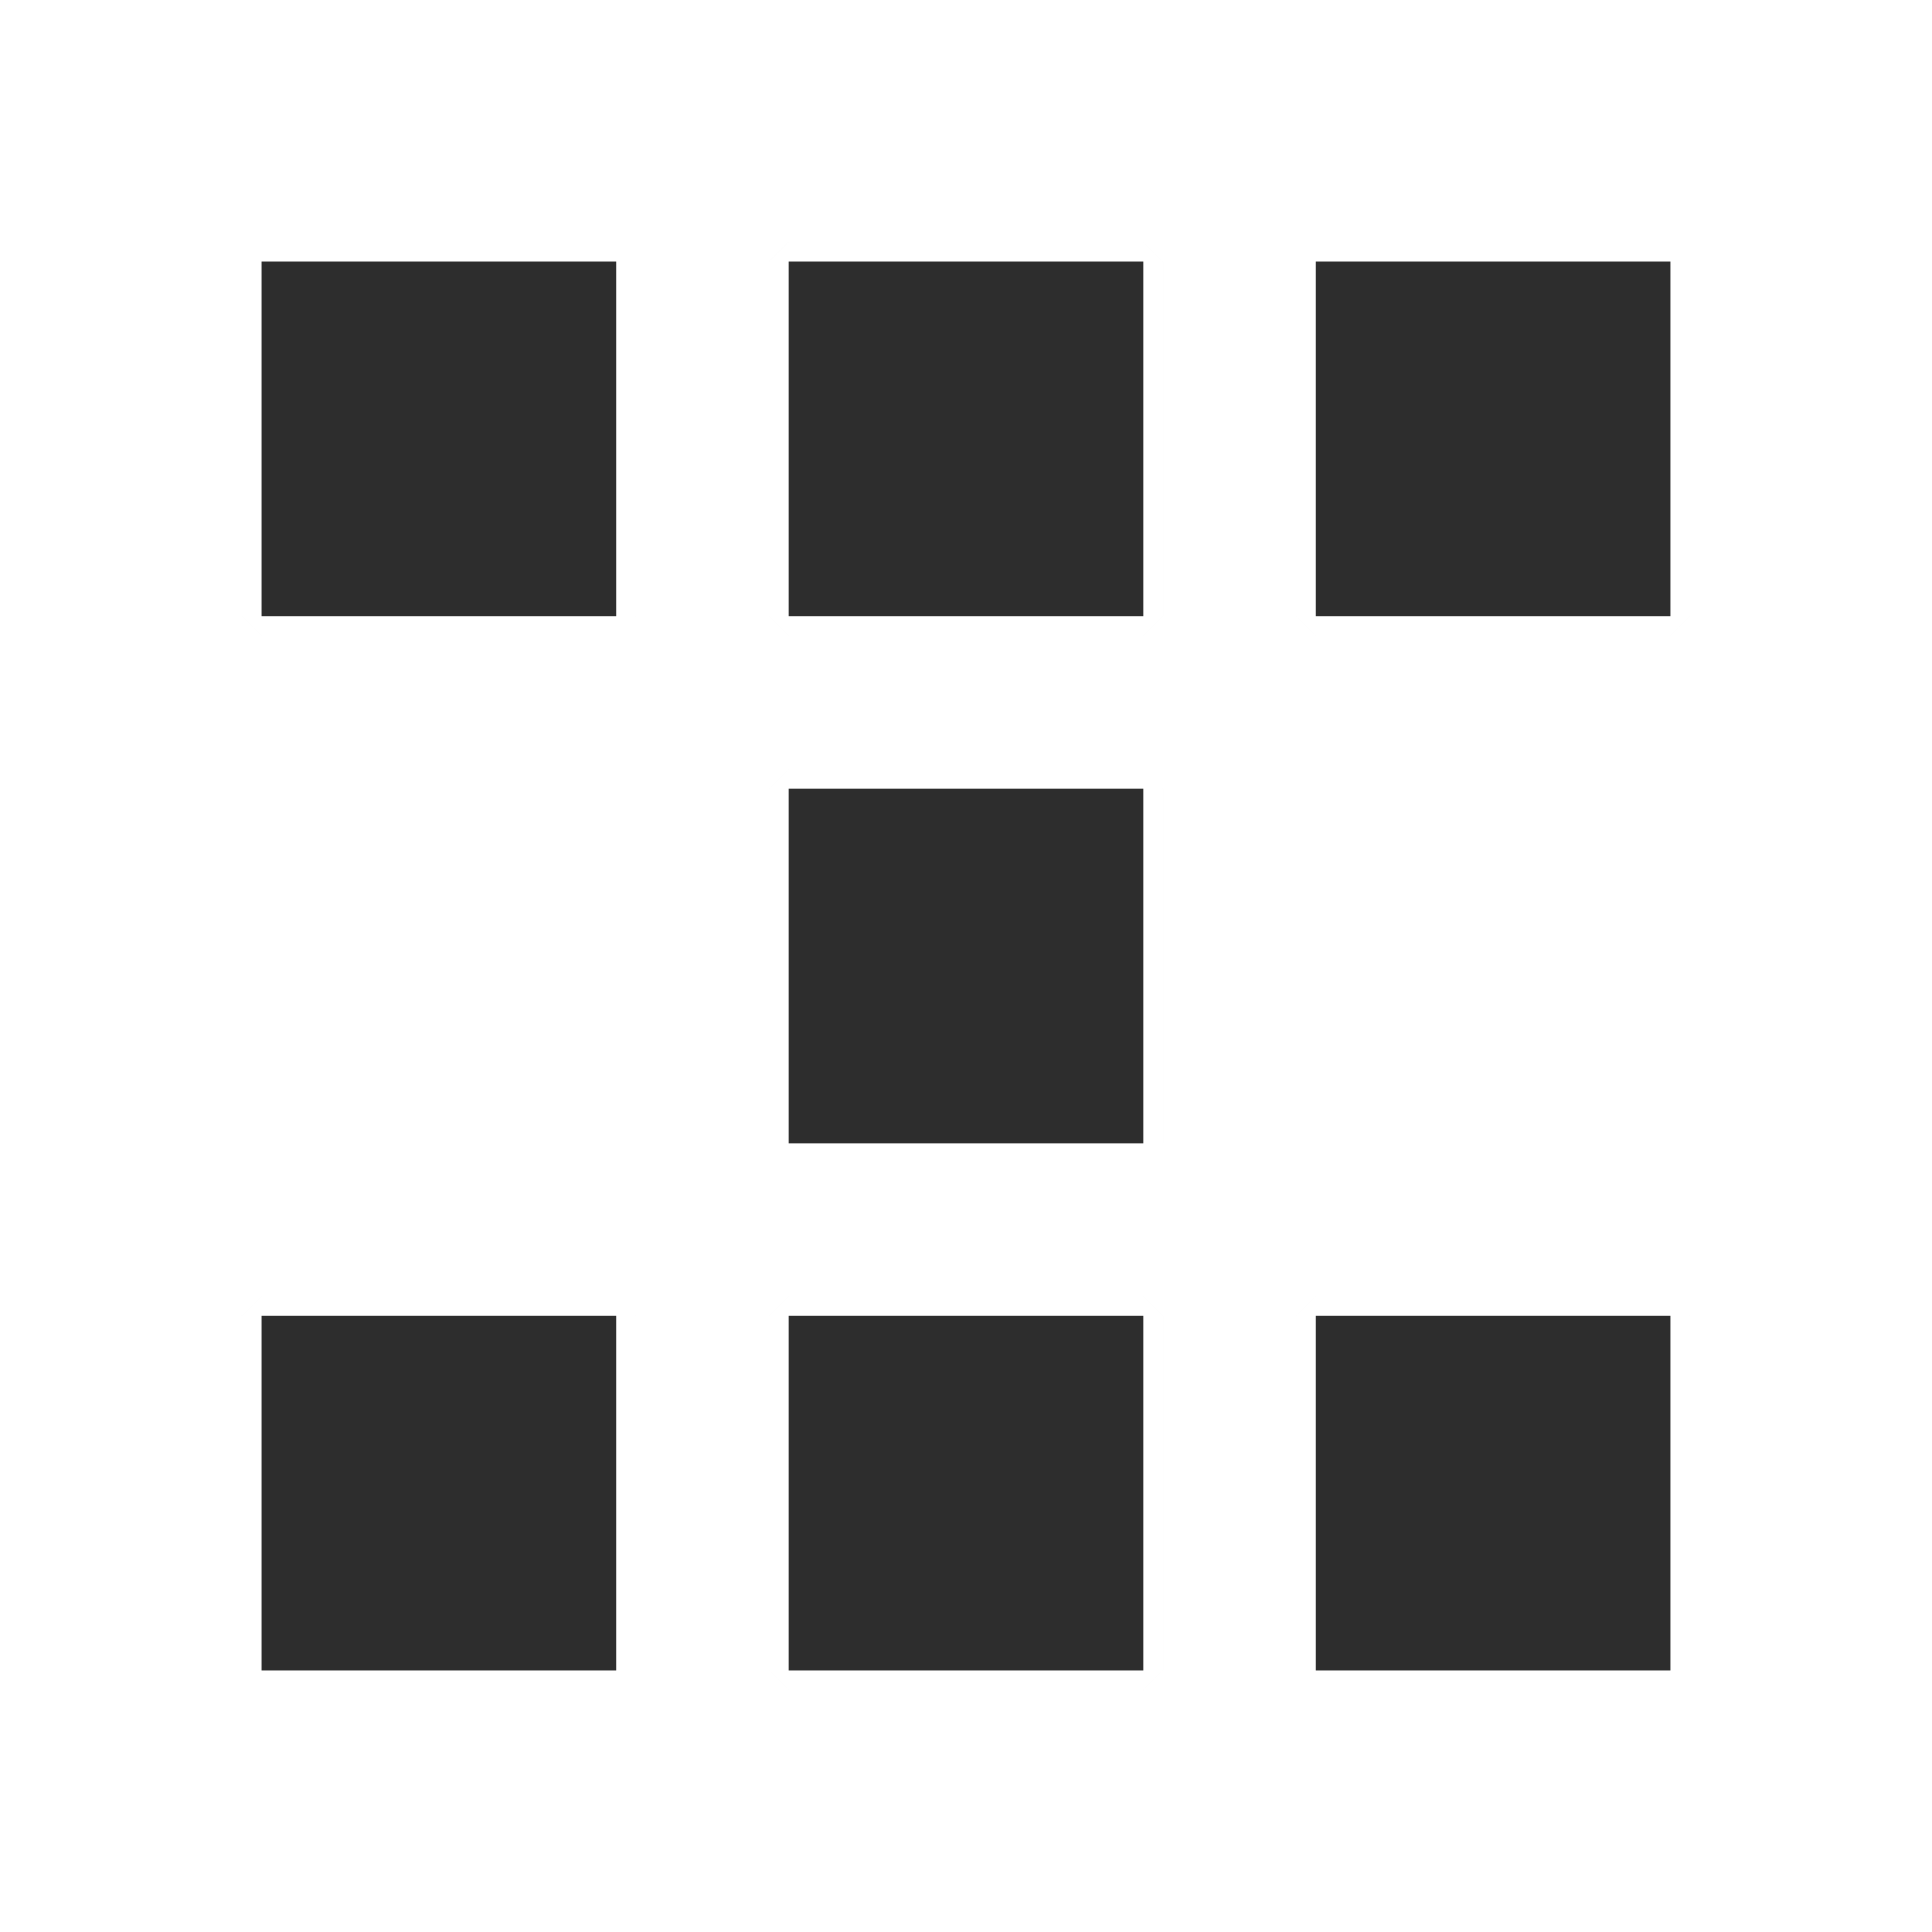
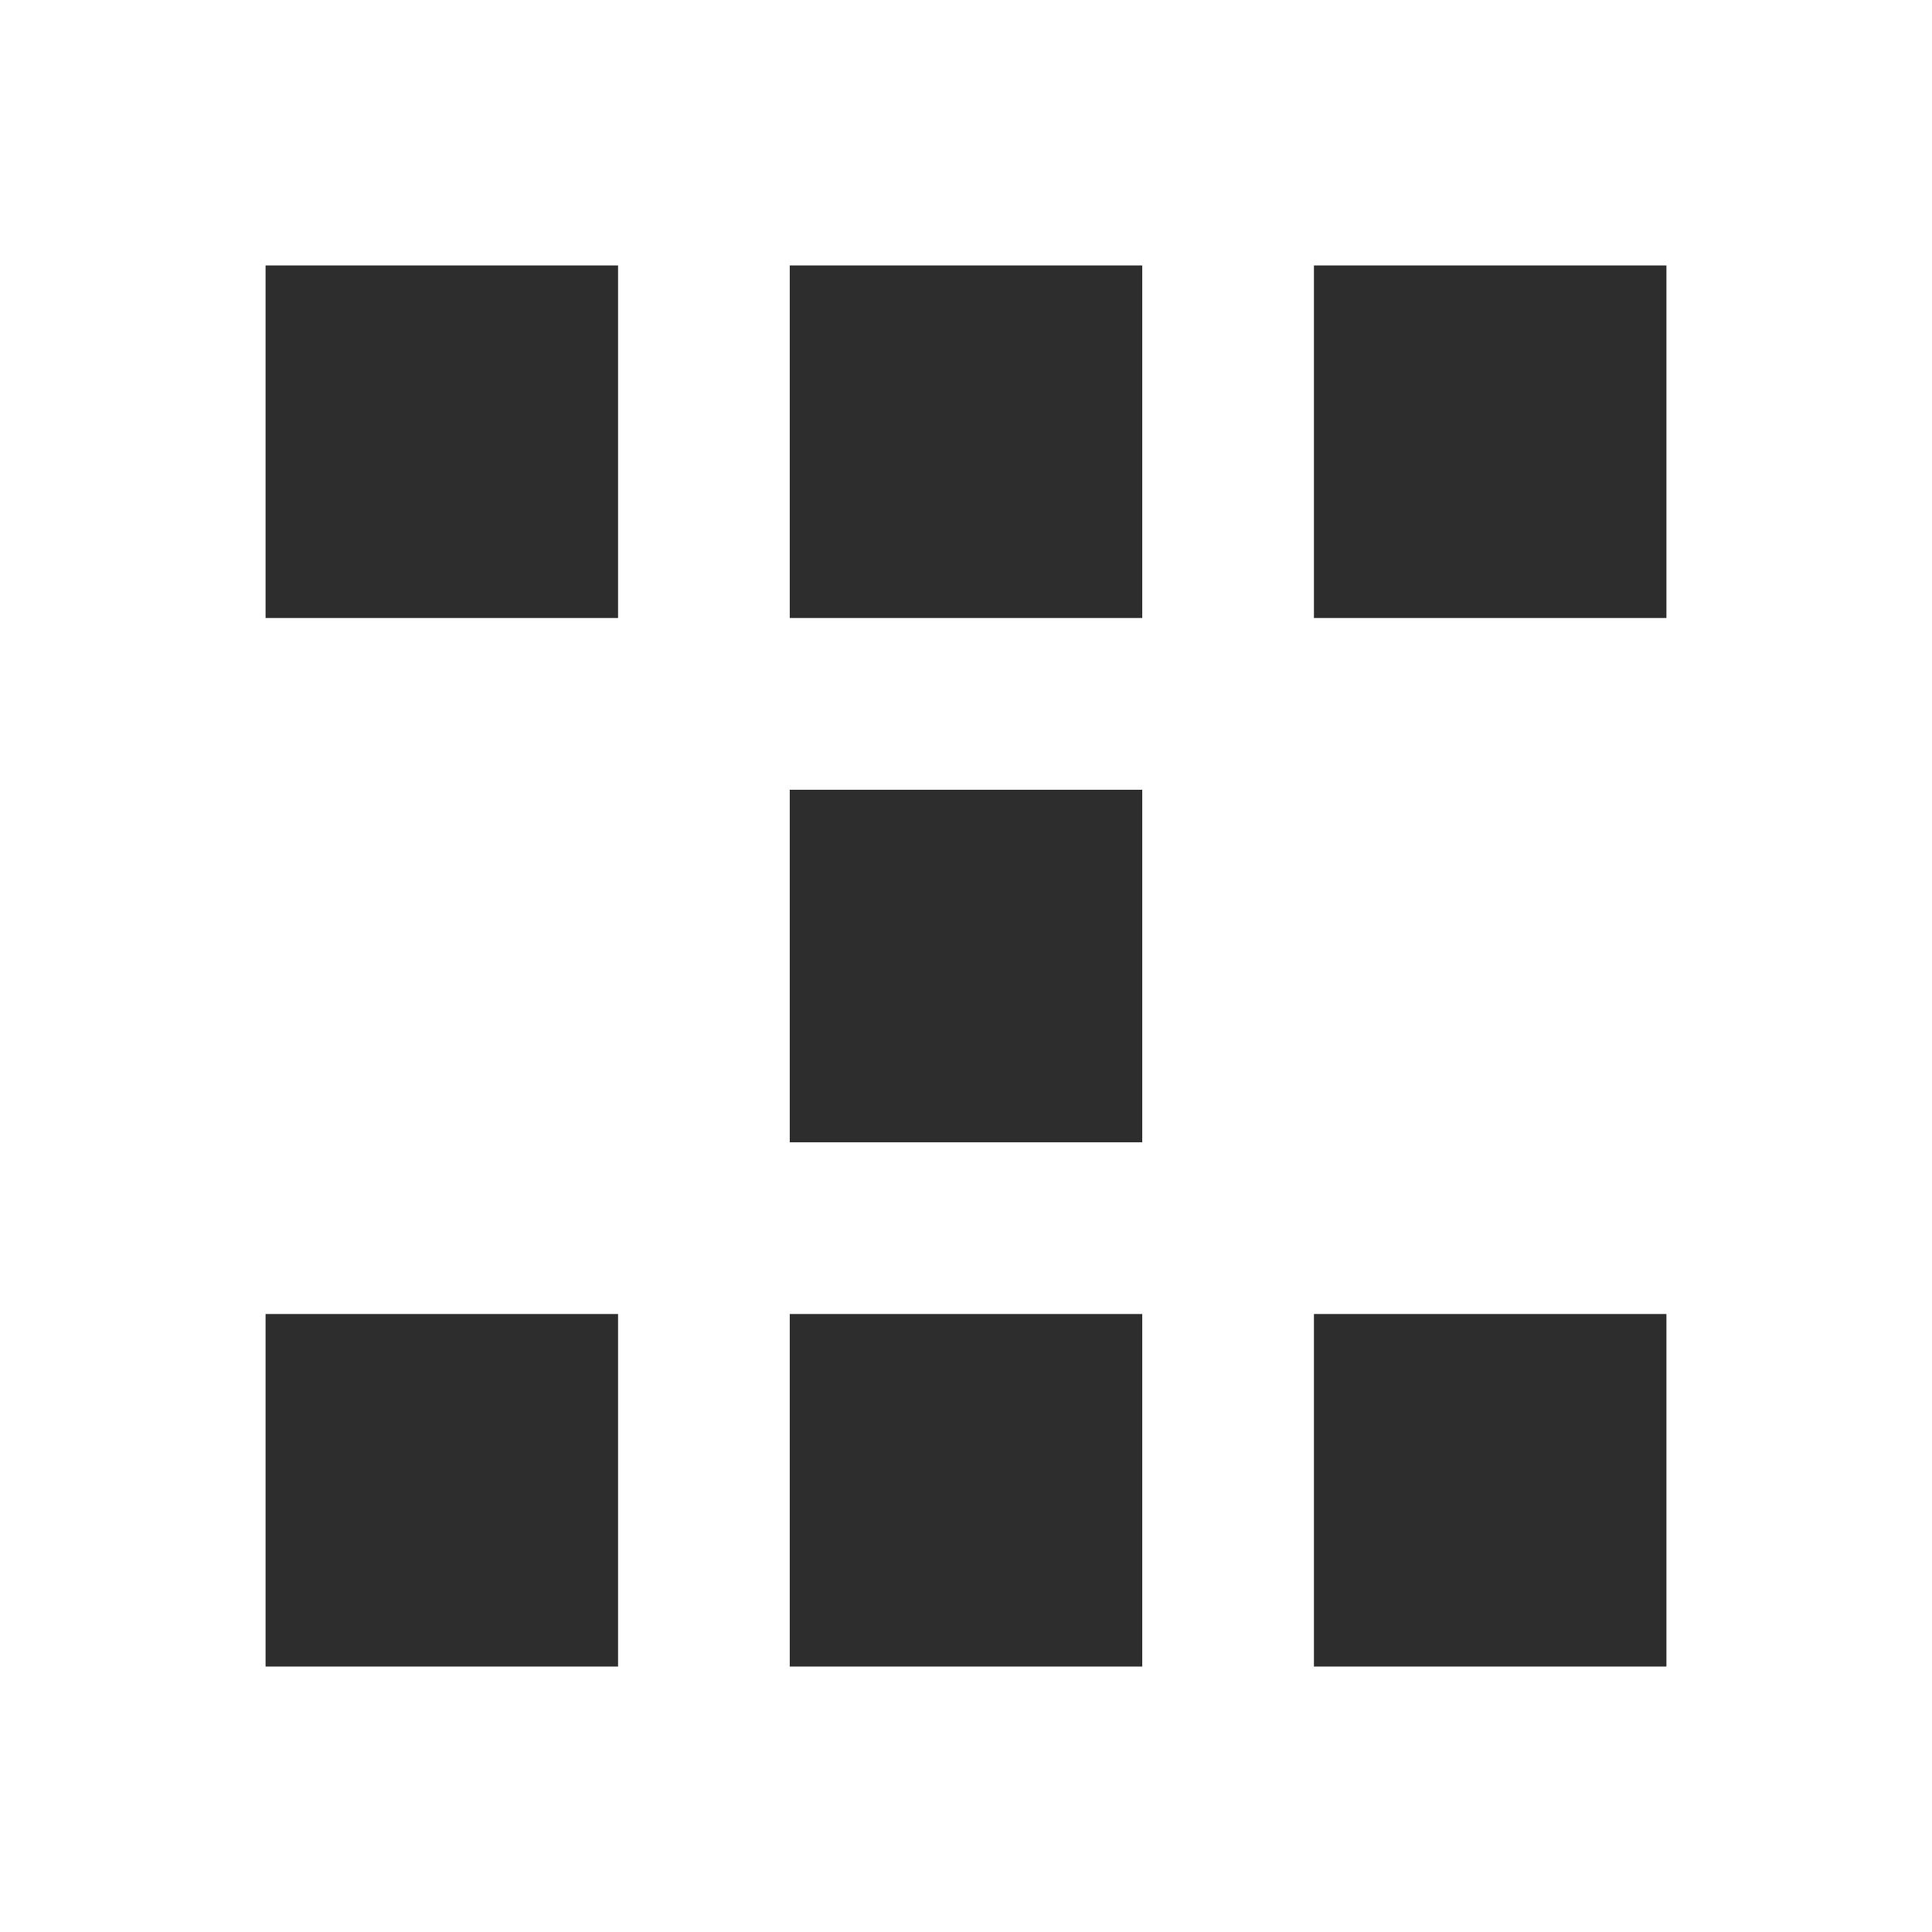
- <svg xmlns="http://www.w3.org/2000/svg" width="48" height="48" viewBox="0 0 48 48" id="svg2" version="1.1">
+ <svg xmlns="http://www.w3.org/2000/svg" width="24" height="24" viewBox="0 0 24 24" id="svg2" version="1.1">
  <defs id="defs4" />
-   <g id="layer1" transform="translate(0,-1004.362)">
-     <g style="fill:none;stroke:#fafafa;stroke-opacity:1;opacity:0.1;stroke-width:1.166;stroke-miterlimit:4;stroke-dasharray:none;stroke-linejoin:bevel;stroke-linecap:round;paint-order:stroke markers fill" transform="matrix(0.8579938,0,0,0.8579949,3.983804,145.9798)" id="g4556">
+   <g id="layer1" transform="translate(0,-1028.362)">
+     <g style="opacity:0.1;fill:none;stroke:#fafafa;stroke-width:1.166;stroke-linecap:round;stroke-linejoin:bevel;stroke-miterlimit:4;stroke-dasharray:none;stroke-opacity:1;paint-order:stroke markers fill" transform="matrix(0.4265957,0,0,0.4266618,2.047919,601.5731)" id="g4556">
      <rect style="opacity:1;vector-effect:none;fill:none;fill-opacity:1;stroke:#fafafa;stroke-width:1.166;stroke-linecap:round;stroke-linejoin:bevel;stroke-miterlimit:4;stroke-dasharray:none;stroke-dashoffset:0;stroke-opacity:1;paint-order:stroke markers fill" id="rect4542" width="10.264" height="10.264" x="2.933" y="1008.027" />
      <rect y="1008.027" x="18.197" height="10.264" width="10.264" id="rect4544" style="opacity:1;vector-effect:none;fill:none;fill-opacity:1;stroke:#fafafa;stroke-width:1.166;stroke-linecap:round;stroke-linejoin:bevel;stroke-miterlimit:4;stroke-dasharray:none;stroke-dashoffset:0;stroke-opacity:1;paint-order:stroke markers fill" />
      <rect style="opacity:1;vector-effect:none;fill:none;fill-opacity:1;stroke:#fafafa;stroke-width:1.166;stroke-linecap:round;stroke-linejoin:bevel;stroke-miterlimit:4;stroke-dasharray:none;stroke-dashoffset:0;stroke-opacity:1;paint-order:stroke markers fill" id="rect4546" width="10.264" height="10.264" x="33.461" y="1008.027" />
      <rect y="1038.556" x="2.933" height="10.264" width="10.264" id="rect4548" style="opacity:1;vector-effect:none;fill:none;fill-opacity:1;stroke:#fafafa;stroke-width:1.166;stroke-linecap:round;stroke-linejoin:bevel;stroke-miterlimit:4;stroke-dasharray:none;stroke-dashoffset:0;stroke-opacity:1;paint-order:stroke markers fill" />
      <rect style="opacity:1;vector-effect:none;fill:none;fill-opacity:1;stroke:#fafafa;stroke-width:1.166;stroke-linecap:round;stroke-linejoin:bevel;stroke-miterlimit:4;stroke-dasharray:none;stroke-dashoffset:0;stroke-opacity:1;paint-order:stroke markers fill" id="rect4550" width="10.264" height="10.264" x="18.197" y="1038.556" />
      <rect y="1038.556" x="33.461" height="10.264" width="10.264" id="rect4552" style="opacity:1;vector-effect:none;fill:none;fill-opacity:1;stroke:#fafafa;stroke-width:1.166;stroke-linecap:round;stroke-linejoin:bevel;stroke-miterlimit:4;stroke-dasharray:none;stroke-dashoffset:0;stroke-opacity:1;paint-order:stroke markers fill" />
      <rect style="opacity:1;vector-effect:none;fill:none;fill-opacity:1;stroke:#fafafa;stroke-width:1.166;stroke-linecap:round;stroke-linejoin:bevel;stroke-miterlimit:4;stroke-dasharray:none;stroke-dashoffset:0;stroke-opacity:1;paint-order:stroke markers fill" id="rect4554" width="10.264" height="10.264" x="18.197" y="1023.292" />
    </g>
-     <g id="g4540" transform="matrix(0.8579938,0,0,0.8579949,3.983804,145.9798)" style="fill:#2d2d2d">
+     <g id="g4540" transform="matrix(0.4265957,0,0,0.4266618,2.047919,601.5731)" style="fill:#2d2d2d">
      <rect y="1008.027" x="2.933" height="10.264" width="10.264" id="rect812" style="opacity:1;vector-effect:none;fill:#2d2d2d;fill-opacity:1;stroke:none;stroke-width:2;stroke-linecap:square;stroke-linejoin:miter;stroke-miterlimit:4;stroke-dasharray:none;stroke-dashoffset:0;stroke-opacity:0.63;paint-order:markers stroke fill" />
      <rect style="opacity:1;vector-effect:none;fill:#2d2d2d;fill-opacity:1;stroke:none;stroke-width:2;stroke-linecap:square;stroke-linejoin:miter;stroke-miterlimit:4;stroke-dasharray:none;stroke-dashoffset:0;stroke-opacity:0.63;paint-order:markers stroke fill" id="rect814" width="10.264" height="10.264" x="18.197" y="1008.027" />
      <rect y="1008.027" x="33.461" height="10.264" width="10.264" id="rect816" style="opacity:1;vector-effect:none;fill:#2d2d2d;fill-opacity:1;stroke:none;stroke-width:2;stroke-linecap:square;stroke-linejoin:miter;stroke-miterlimit:4;stroke-dasharray:none;stroke-dashoffset:0;stroke-opacity:0.63;paint-order:markers stroke fill" />
      <rect style="opacity:1;vector-effect:none;fill:#2d2d2d;fill-opacity:1;stroke:none;stroke-width:2;stroke-linecap:square;stroke-linejoin:miter;stroke-miterlimit:4;stroke-dasharray:none;stroke-dashoffset:0;stroke-opacity:0.63;paint-order:markers stroke fill" id="rect818" width="10.264" height="10.264" x="2.933" y="1038.556" />
      <rect y="1038.556" x="18.197" height="10.264" width="10.264" id="rect820" style="opacity:1;vector-effect:none;fill:#2d2d2d;fill-opacity:1;stroke:none;stroke-width:2;stroke-linecap:square;stroke-linejoin:miter;stroke-miterlimit:4;stroke-dasharray:none;stroke-dashoffset:0;stroke-opacity:0.63;paint-order:markers stroke fill" />
      <rect style="opacity:1;vector-effect:none;fill:#2d2d2d;fill-opacity:1;stroke:none;stroke-width:2;stroke-linecap:square;stroke-linejoin:miter;stroke-miterlimit:4;stroke-dasharray:none;stroke-dashoffset:0;stroke-opacity:0.63;paint-order:markers stroke fill" id="rect822" width="10.264" height="10.264" x="33.461" y="1038.556" />
      <rect y="1023.292" x="18.197" height="10.264" width="10.264" id="rect826" style="opacity:1;vector-effect:none;fill:#2d2d2d;fill-opacity:1;stroke:none;stroke-width:2;stroke-linecap:square;stroke-linejoin:miter;stroke-miterlimit:4;stroke-dasharray:none;stroke-dashoffset:0;stroke-opacity:0.63;paint-order:markers stroke fill" />
    </g>
  </g>
</svg>
